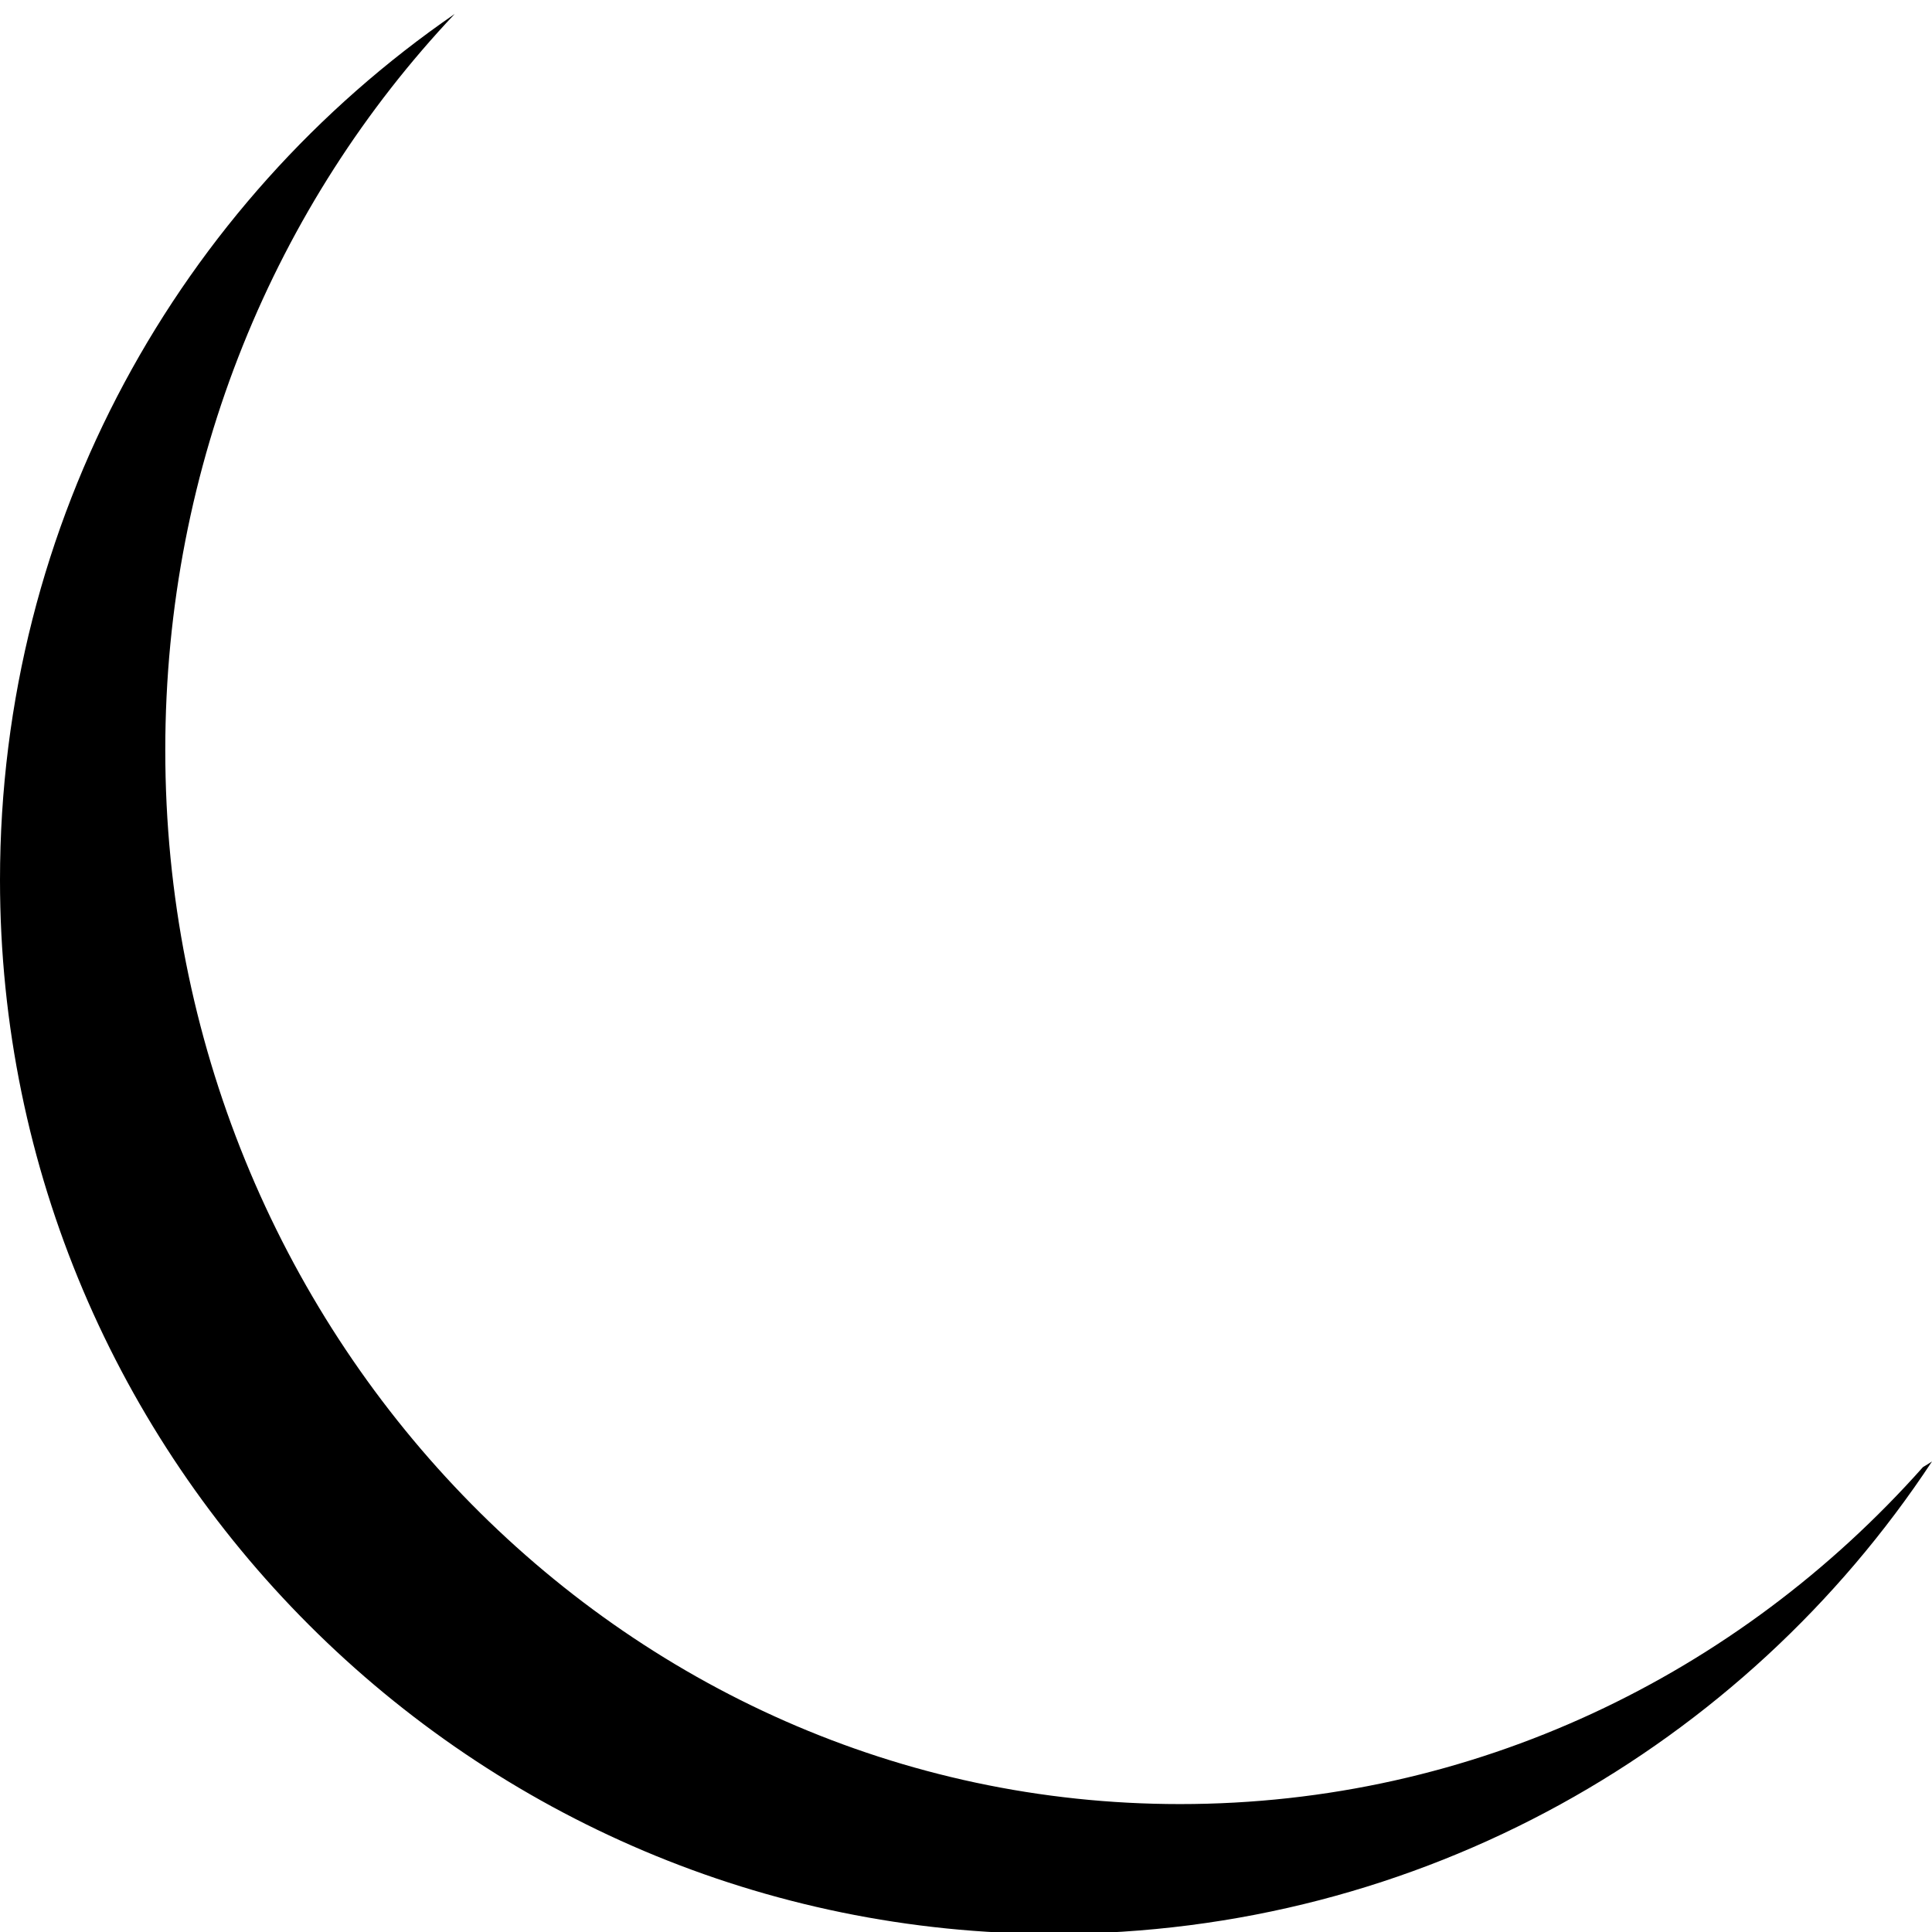
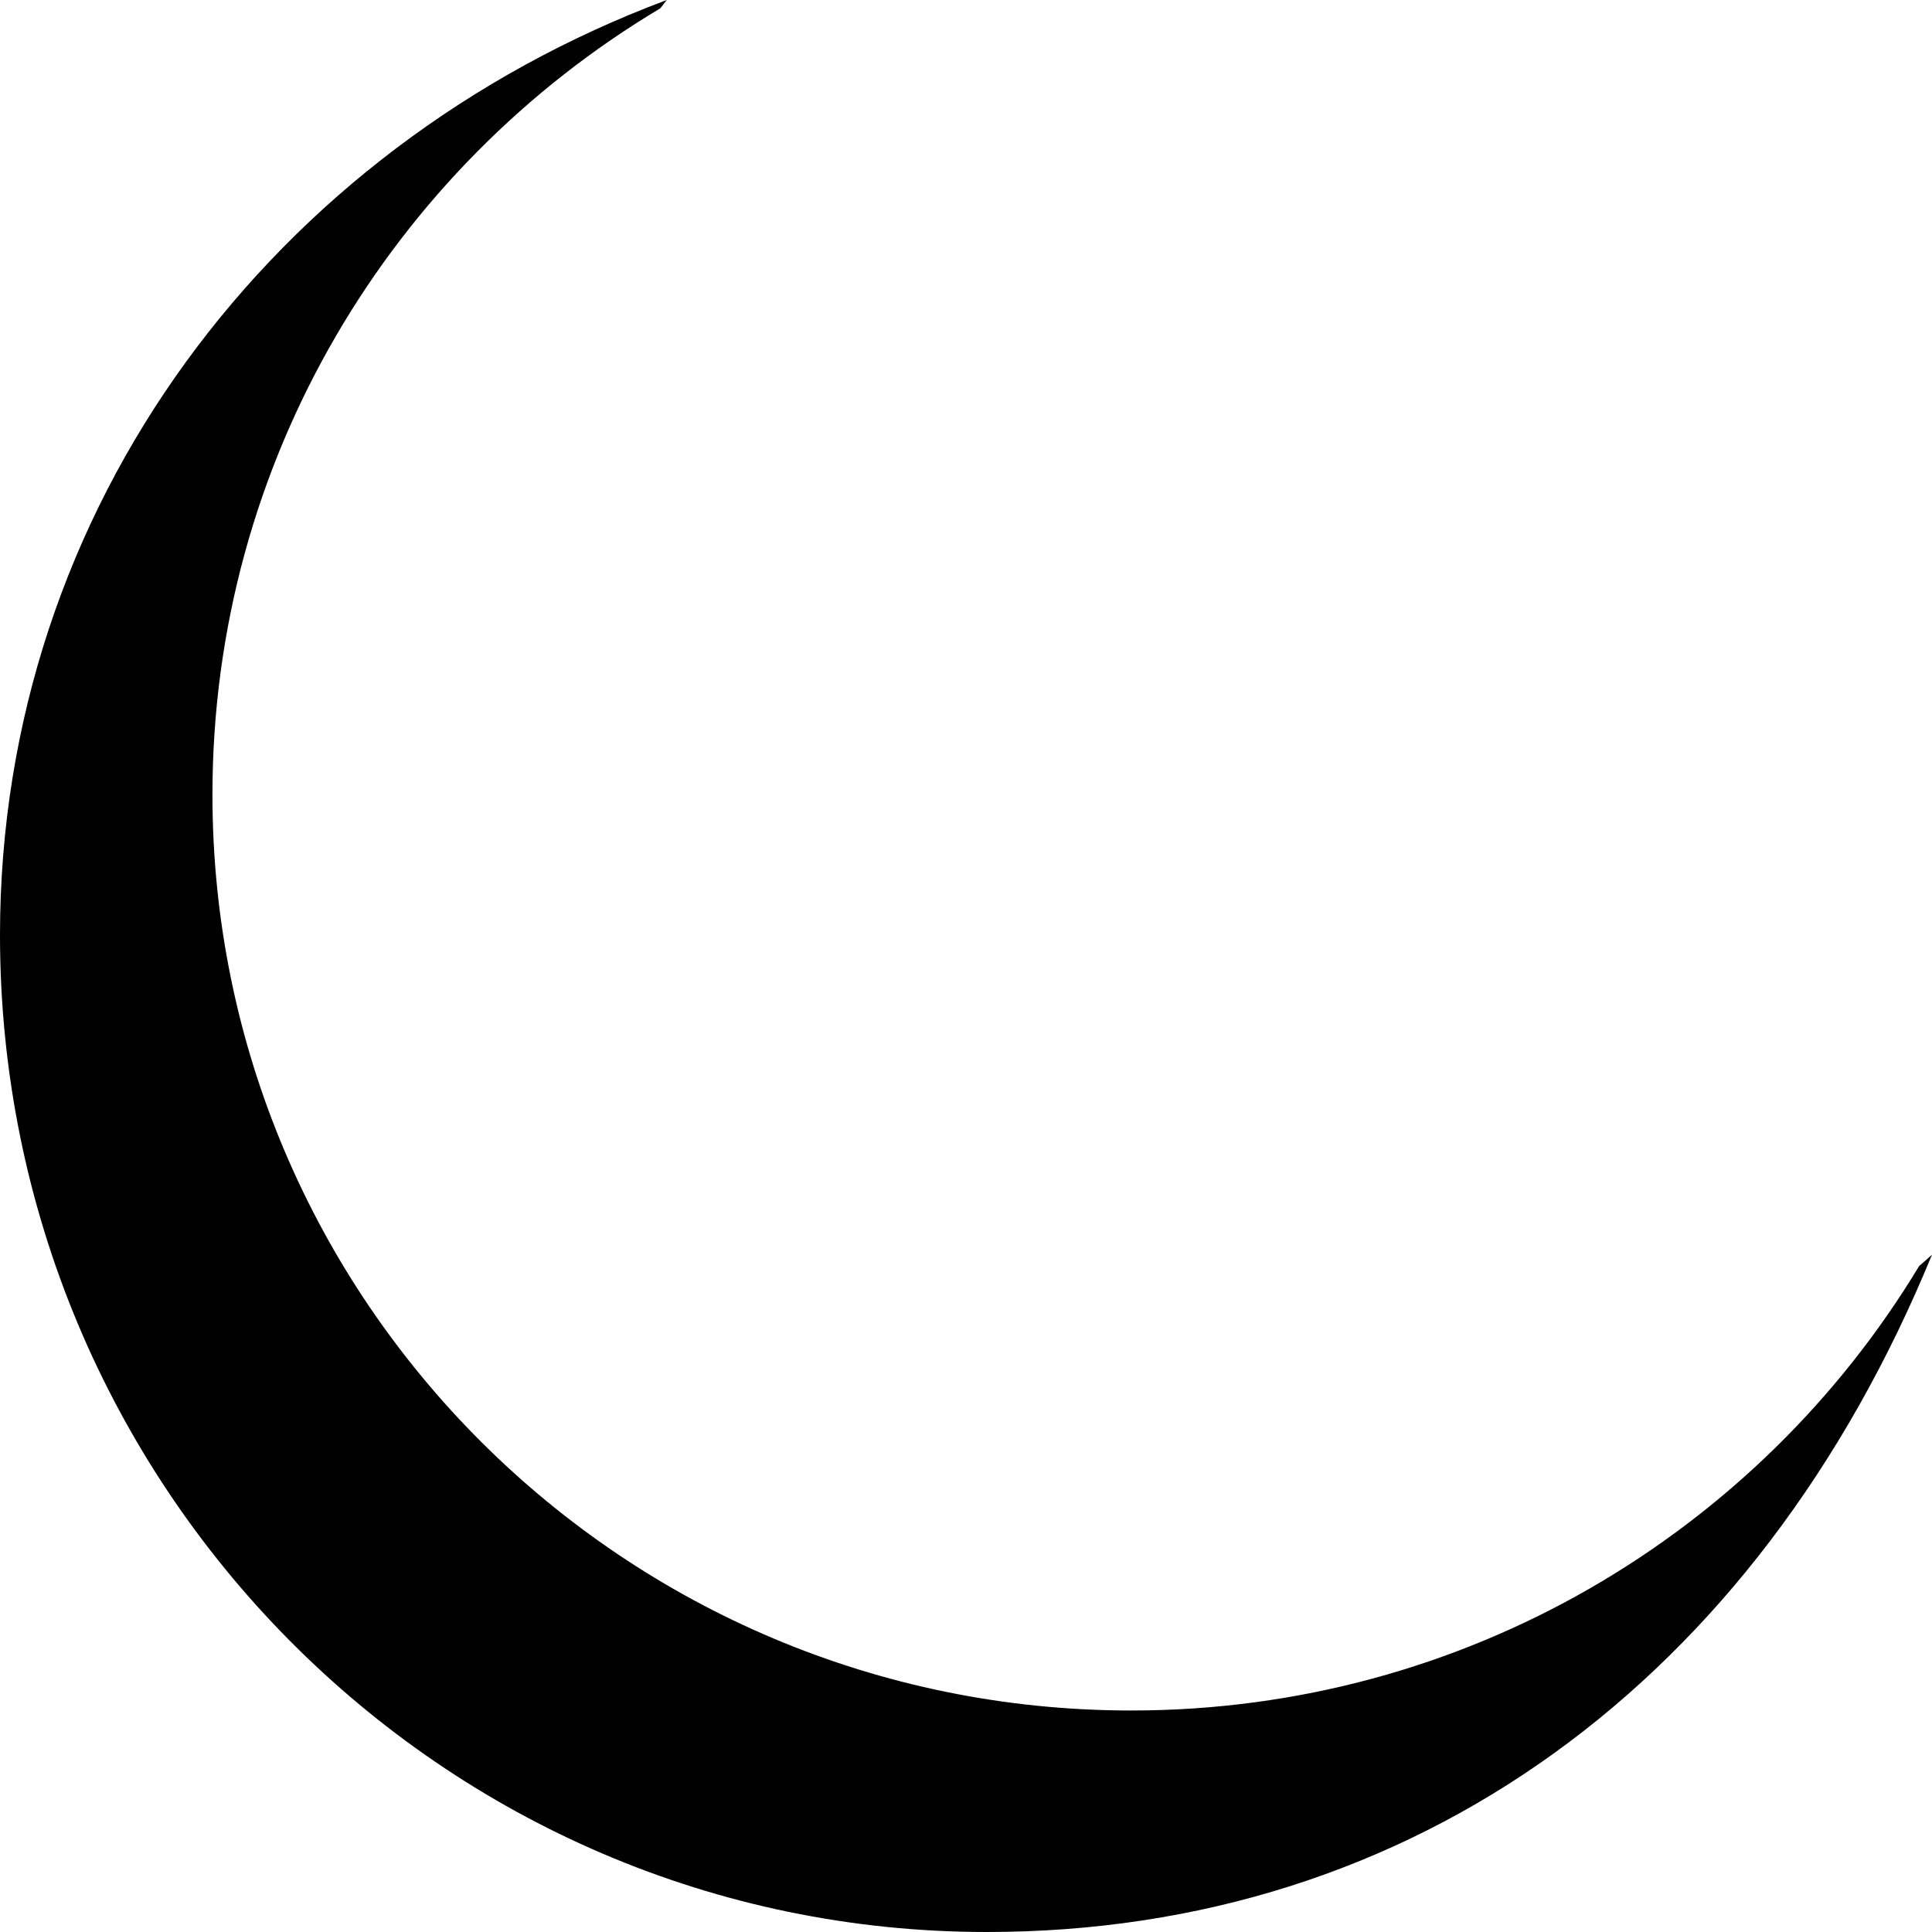
<svg xmlns="http://www.w3.org/2000/svg" version="1.1" id="Layer_1" x="0px" y="0px" viewBox="0 0 512 512" style="enable-background:new 0 0 512 512;" xml:space="preserve">
-   <path d="M512,387.3c-49.8,75.5-135.4,125.2-232.7,125.2C125.3,512.5,0,387.3,0,233.2C0,137.8,47.7,53.8,120.5,3.7  C73.1,53.9,43.8,122.7,43.8,198.8c0,154.1,120.6,279.3,268.9,279.3c77.9,0,148-34.3,196.9-89.3C510.5,388.3,511.2,387.8,512,387.3z" />
+   <path d="M512,332.5C465.6,445.5,374.8,512,261.5,512C117.1,512,0,393.7,0,247.8C0,134.2,72.5,39,176.7,0l-1.7,2.2  C103.9,44.6,56.3,122.1,56.3,210.6c0,134,109,242.7,243.5,242.7c88.6,0,166.2-47.2,208.8-117.8C509.7,334.6,510.9,333.5,512,332.5z" />
</svg>
